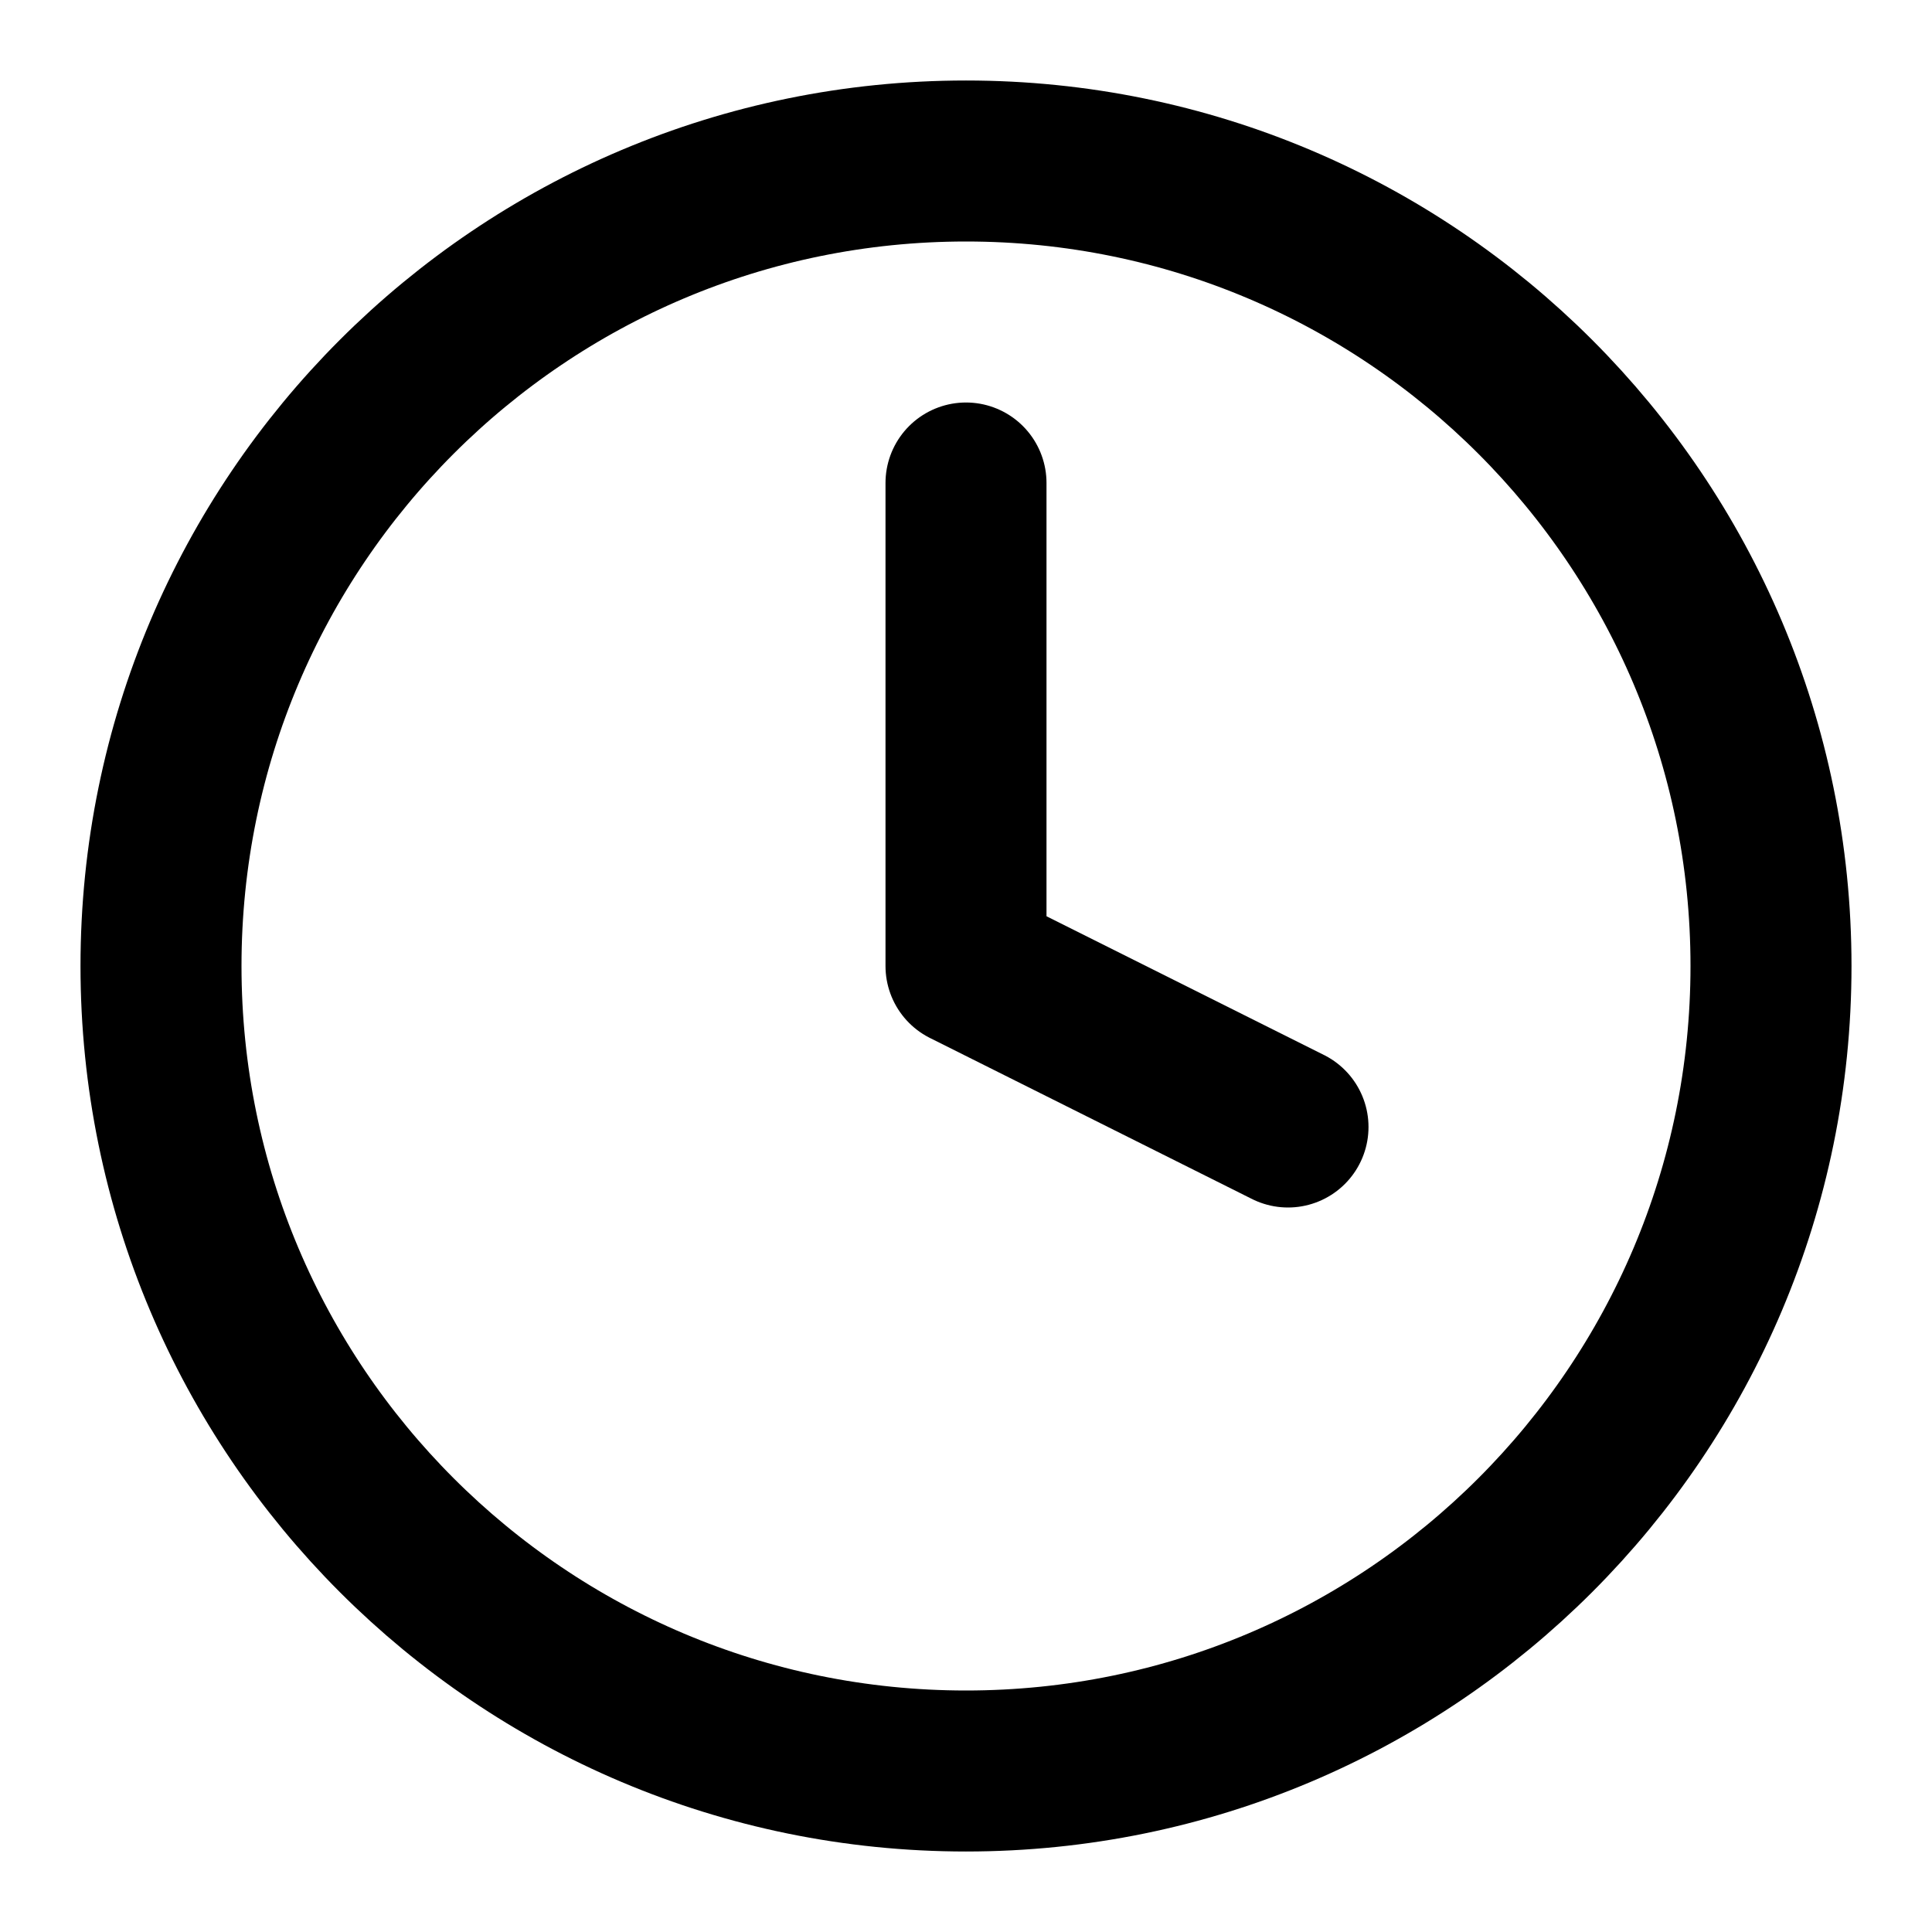
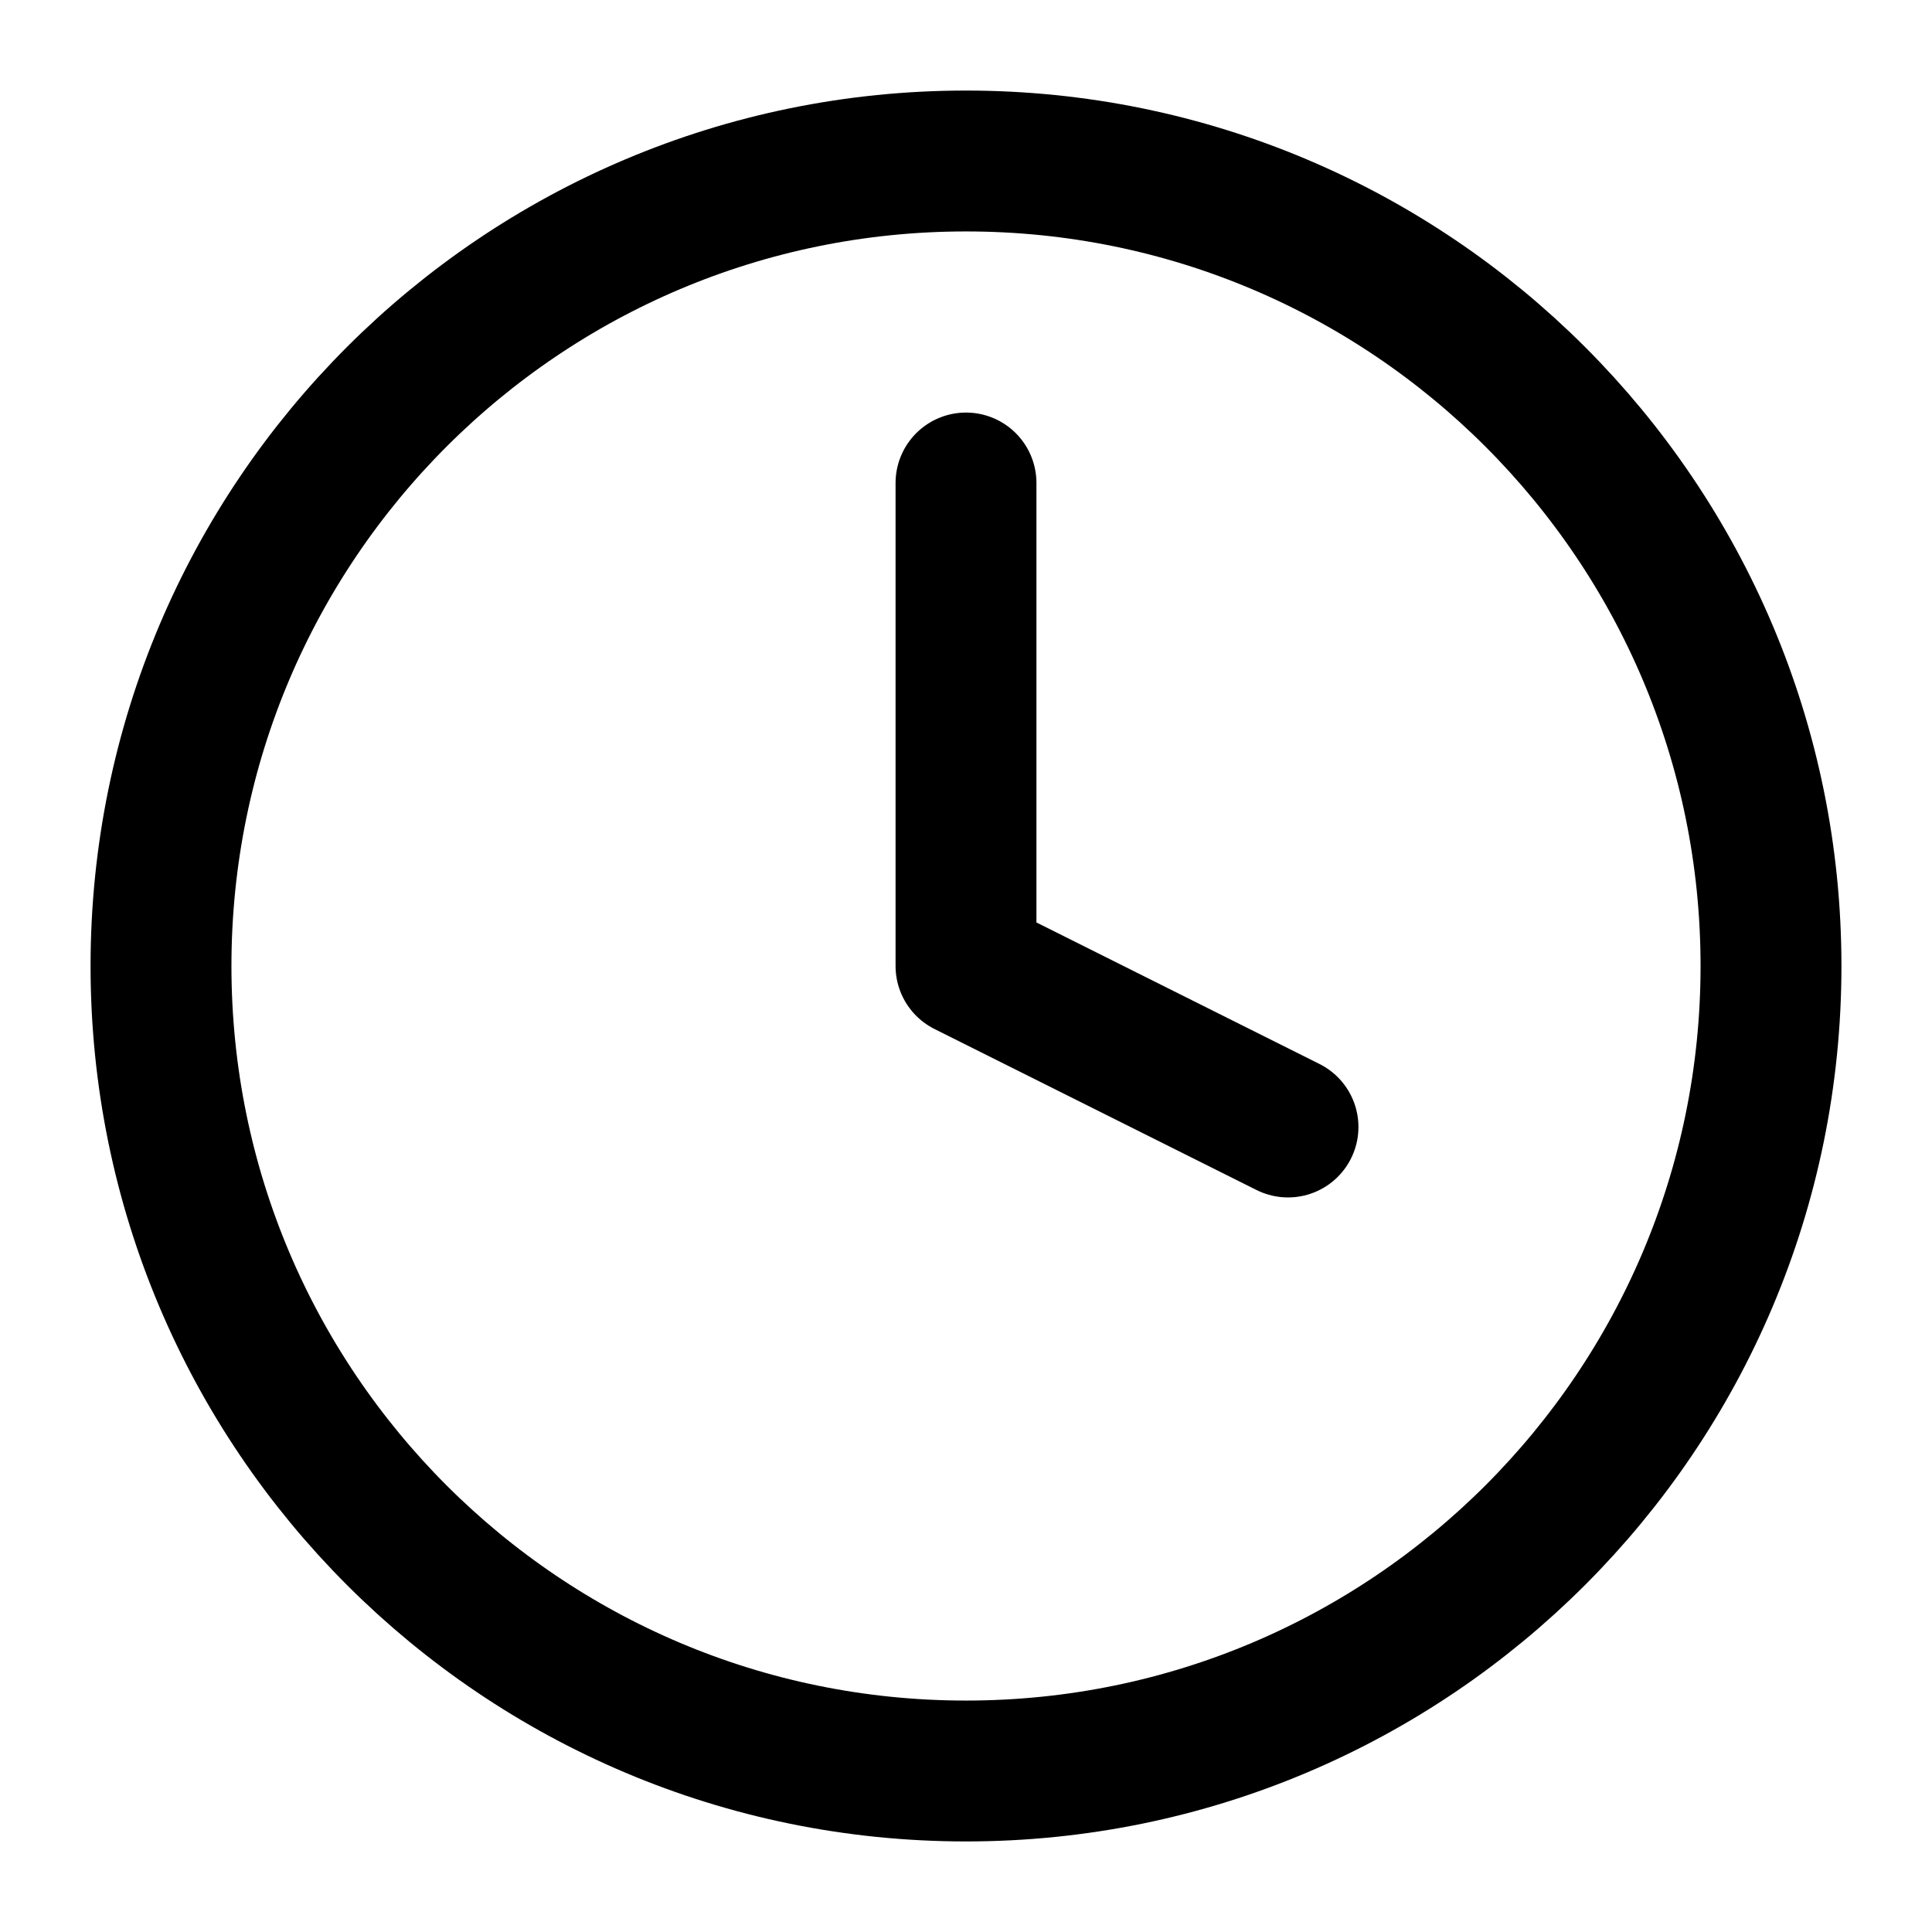
- <svg xmlns="http://www.w3.org/2000/svg" class="lucide lucide-clock" width="24" height="24" viewBox="0 0 24 24" fill="none" stroke="currentColor" stroke-width="2" stroke-linecap="round" stroke-linejoin="round">
+ <svg xmlns="http://www.w3.org/2000/svg" class="lucide lucide-clock" width="24" height="24" viewBox="0 0 24 24" fill="none" stroke="currentColor" stroke-width="1.75" stroke-linecap="round" stroke-linejoin="round">
  <circle cx="12" cy="12" r="10" />
  <polyline points="12 6 12 12 16 14" />
</svg>
